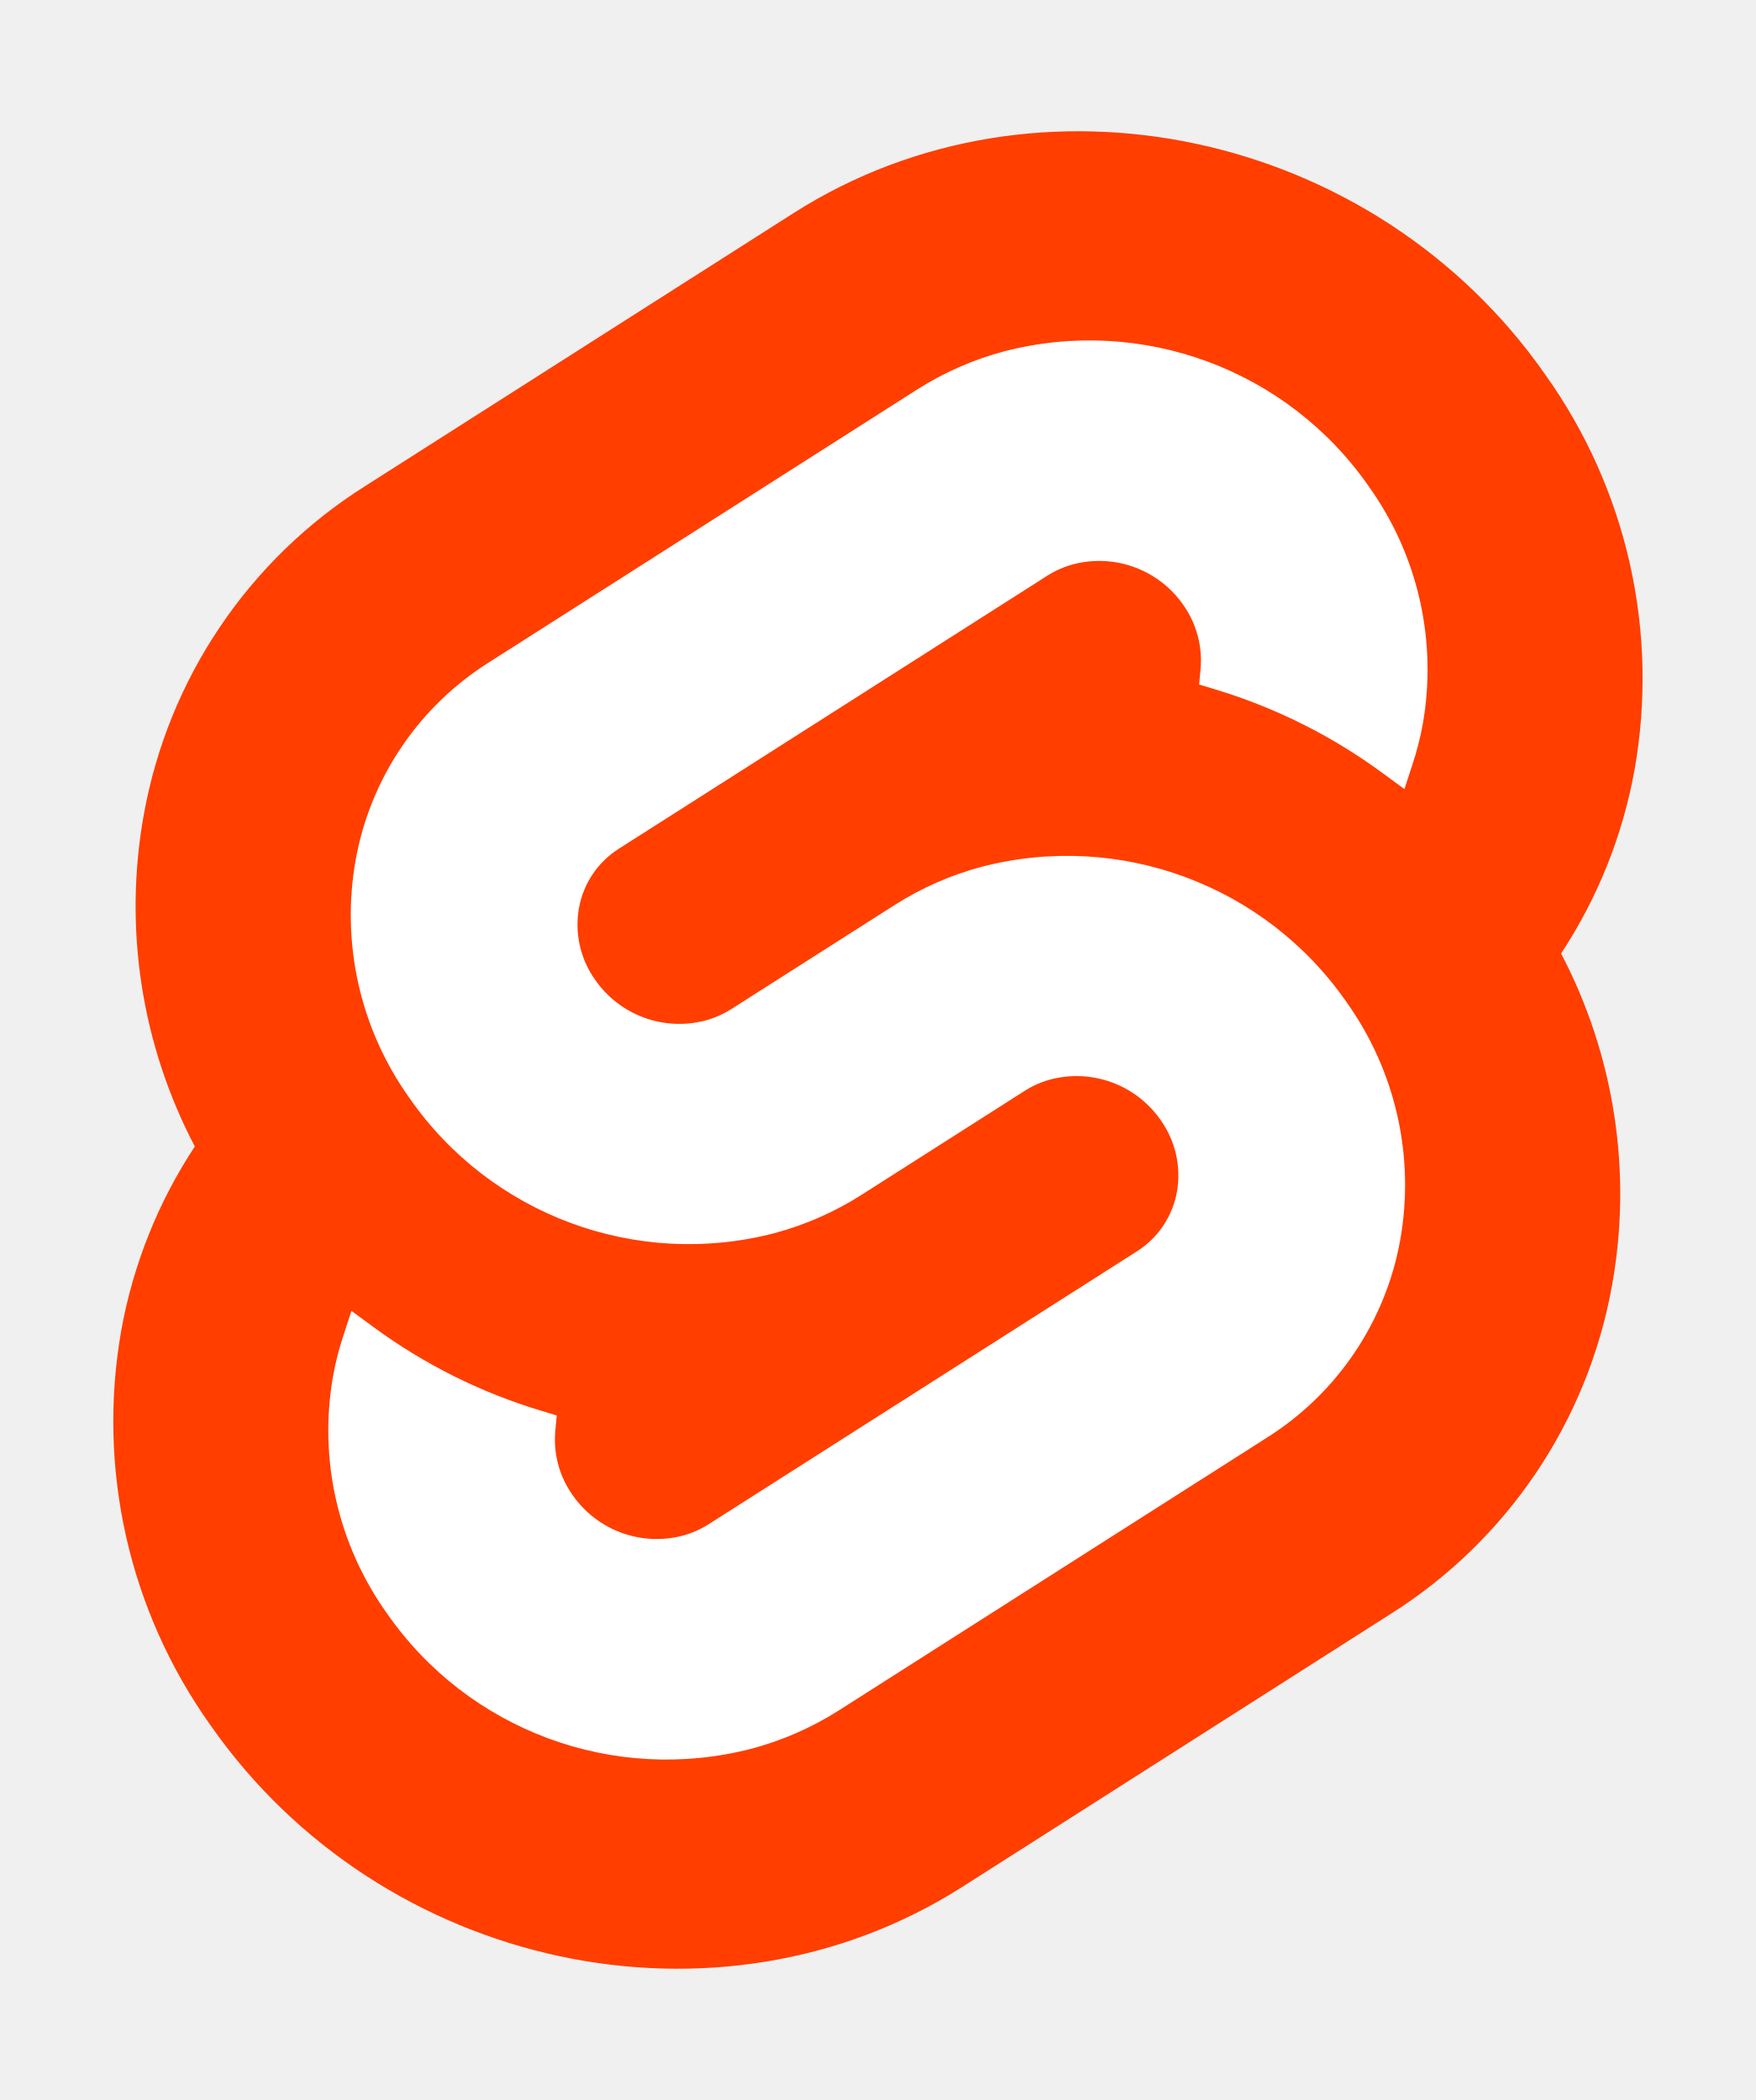
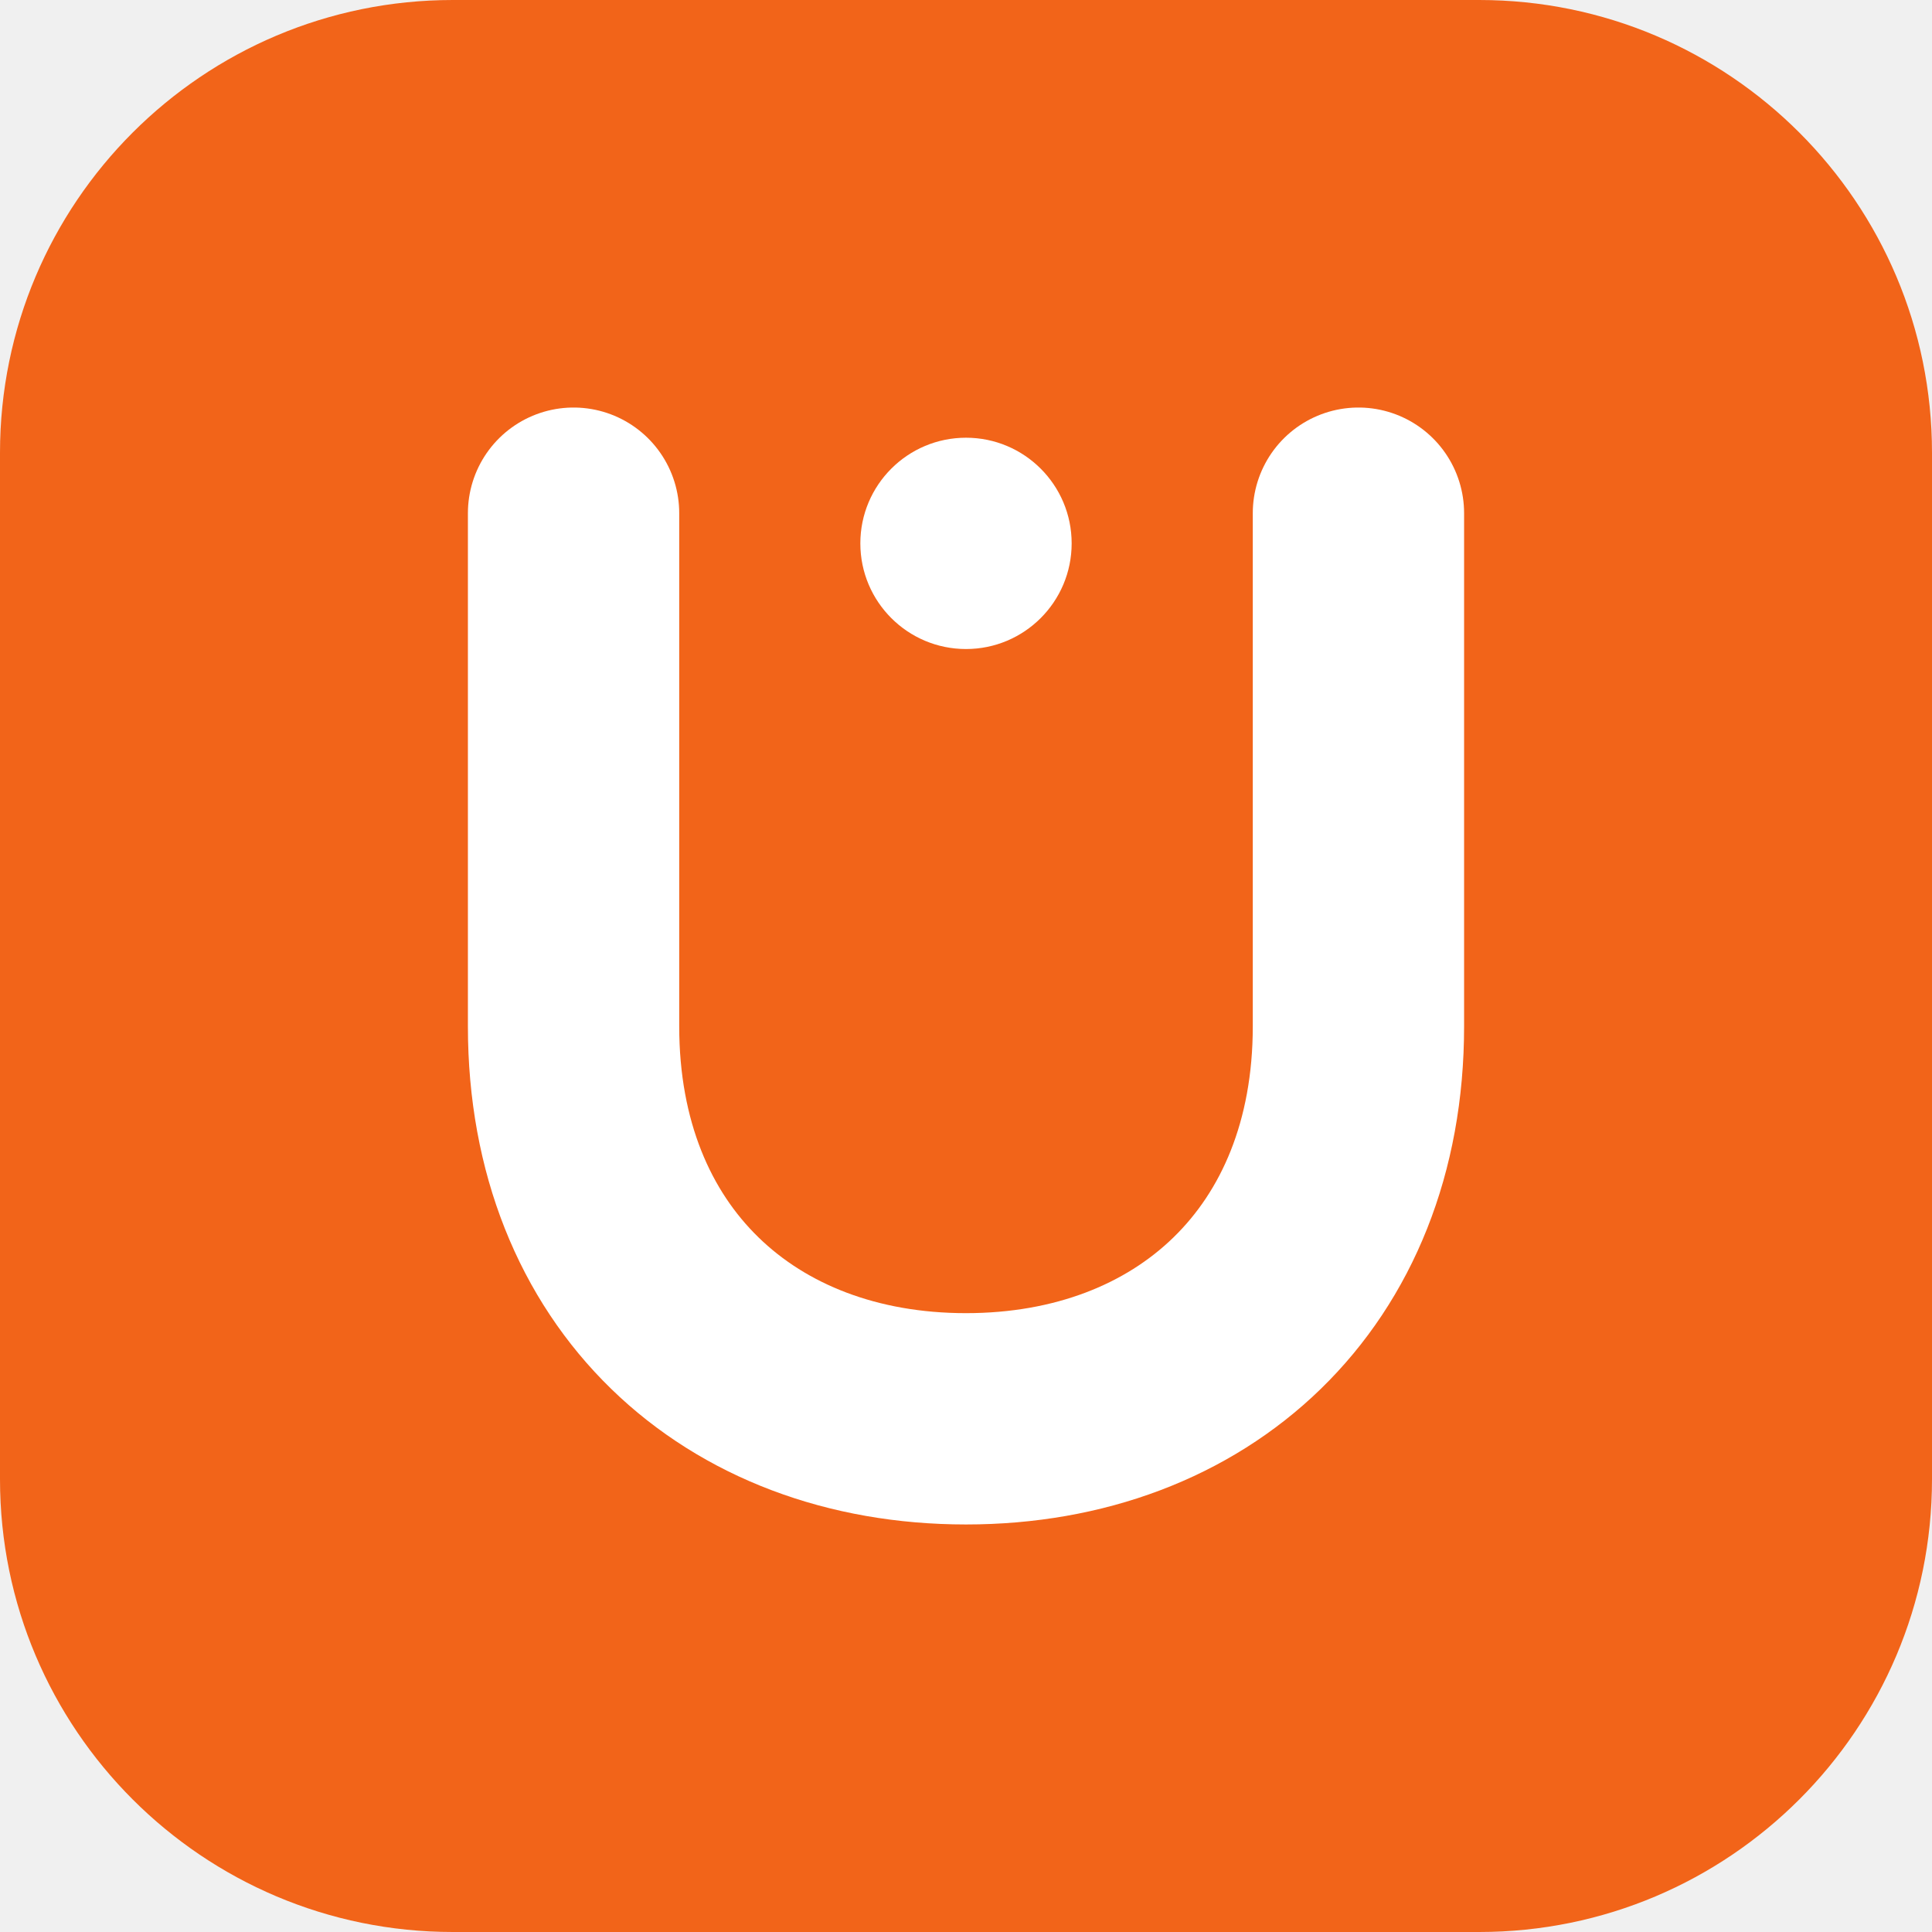
- <svg xmlns="http://www.w3.org/2000/svg" width="107" height="128" viewBox="0 0 107 128">
-   <path d="M94.157 22.819c-10.4-14.885-30.94-19.297-45.792-9.835L22.282 29.608A29.92 29.92 0 0 0 8.764 49.65a31.5 31.5 0 0 0 3.108 20.231 30 30 0 0 0-4.477 11.183 31.9 31.9 0 0 0 5.448 24.116c10.402 14.887 30.942 19.297 45.791 9.835l26.083-16.624A29.92 29.92 0 0 0 98.235 78.35a31.53 31.53 0 0 0-3.105-20.232 30 30 0 0 0 4.474-11.182 31.88 31.88 0 0 0-5.447-24.116" style="fill:#ff3e00" />
-   <path d="M45.817 106.582a20.72 20.72 0 0 1-22.237-8.243 19.17 19.17 0 0 1-3.277-14.503 18 18 0 0 1 .624-2.435l.49-1.498 1.337.981a33.6 33.6 0 0 0 10.203 5.098l.97.294-.09.968a5.85 5.85 0 0 0 1.052 3.878 6.24 6.24 0 0 0 6.695 2.485 5.8 5.8 0 0 0 1.603-.704L69.27 76.28a5.43 5.43 0 0 0 2.45-3.631 5.8 5.8 0 0 0-.987-4.371 6.24 6.24 0 0 0-6.698-2.487 5.7 5.7 0 0 0-1.6.704l-9.953 6.345a19 19 0 0 1-5.296 2.326 20.72 20.72 0 0 1-22.237-8.243 19.17 19.17 0 0 1-3.277-14.502 17.99 17.99 0 0 1 8.13-12.052l26.081-16.623a19 19 0 0 1 5.3-2.329 20.72 20.72 0 0 1 22.237 8.243 19.17 19.17 0 0 1 3.277 14.503 18 18 0 0 1-.624 2.435l-.49 1.498-1.337-.98a33.6 33.6 0 0 0-10.203-5.1l-.97-.294.09-.968a5.86 5.86 0 0 0-1.052-3.878 6.24 6.24 0 0 0-6.696-2.485 5.8 5.8 0 0 0-1.602.704L37.73 51.72a5.42 5.42 0 0 0-2.449 3.63 5.79 5.79 0 0 0 .986 4.372 6.24 6.24 0 0 0 6.698 2.486 5.8 5.8 0 0 0 1.602-.704l9.952-6.342a19 19 0 0 1 5.295-2.328 20.72 20.72 0 0 1 22.237 8.242 19.17 19.17 0 0 1 3.277 14.503 18 18 0 0 1-8.13 12.053l-26.081 16.622a19 19 0 0 1-5.3 2.328" style="fill:#fff" />
+ <svg xmlns="http://www.w3.org/2000/svg" viewBox="0 0 64 64" role="img" aria-labelledby="title">
+   <rect width="64" height="64" rx="15" fill="#f26419" />
+   <circle cx="32" cy="18" r="3.5" fill="#fff" />
+   <path d="M19 17v17c0 8 5.5 13 13 13s13-5 13-13V17" fill="none" stroke="#fff" stroke-width="7" stroke-linecap="round" />
</svg>
